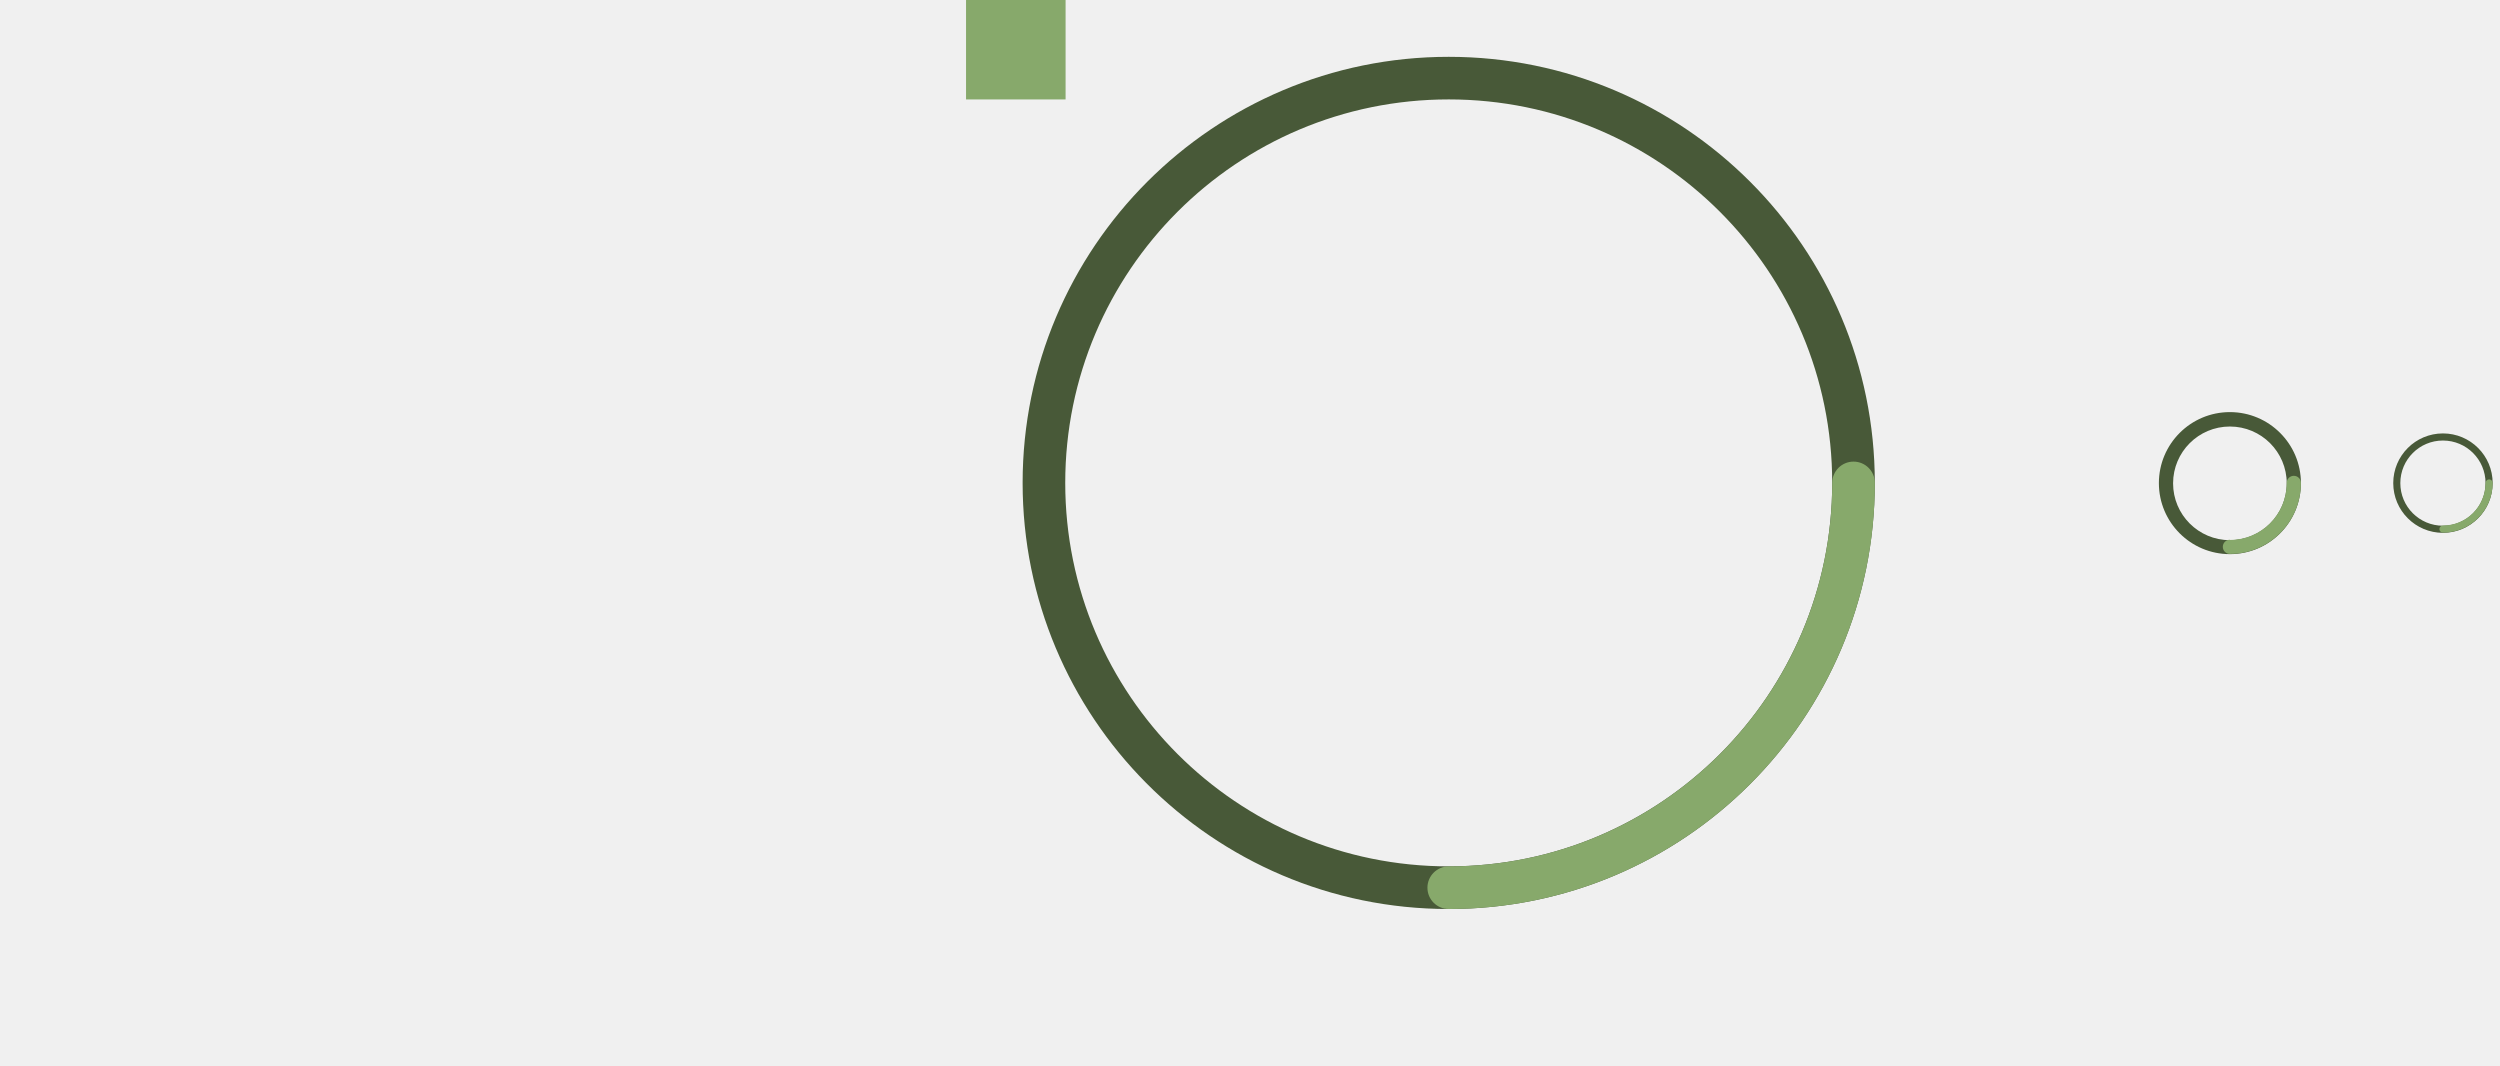
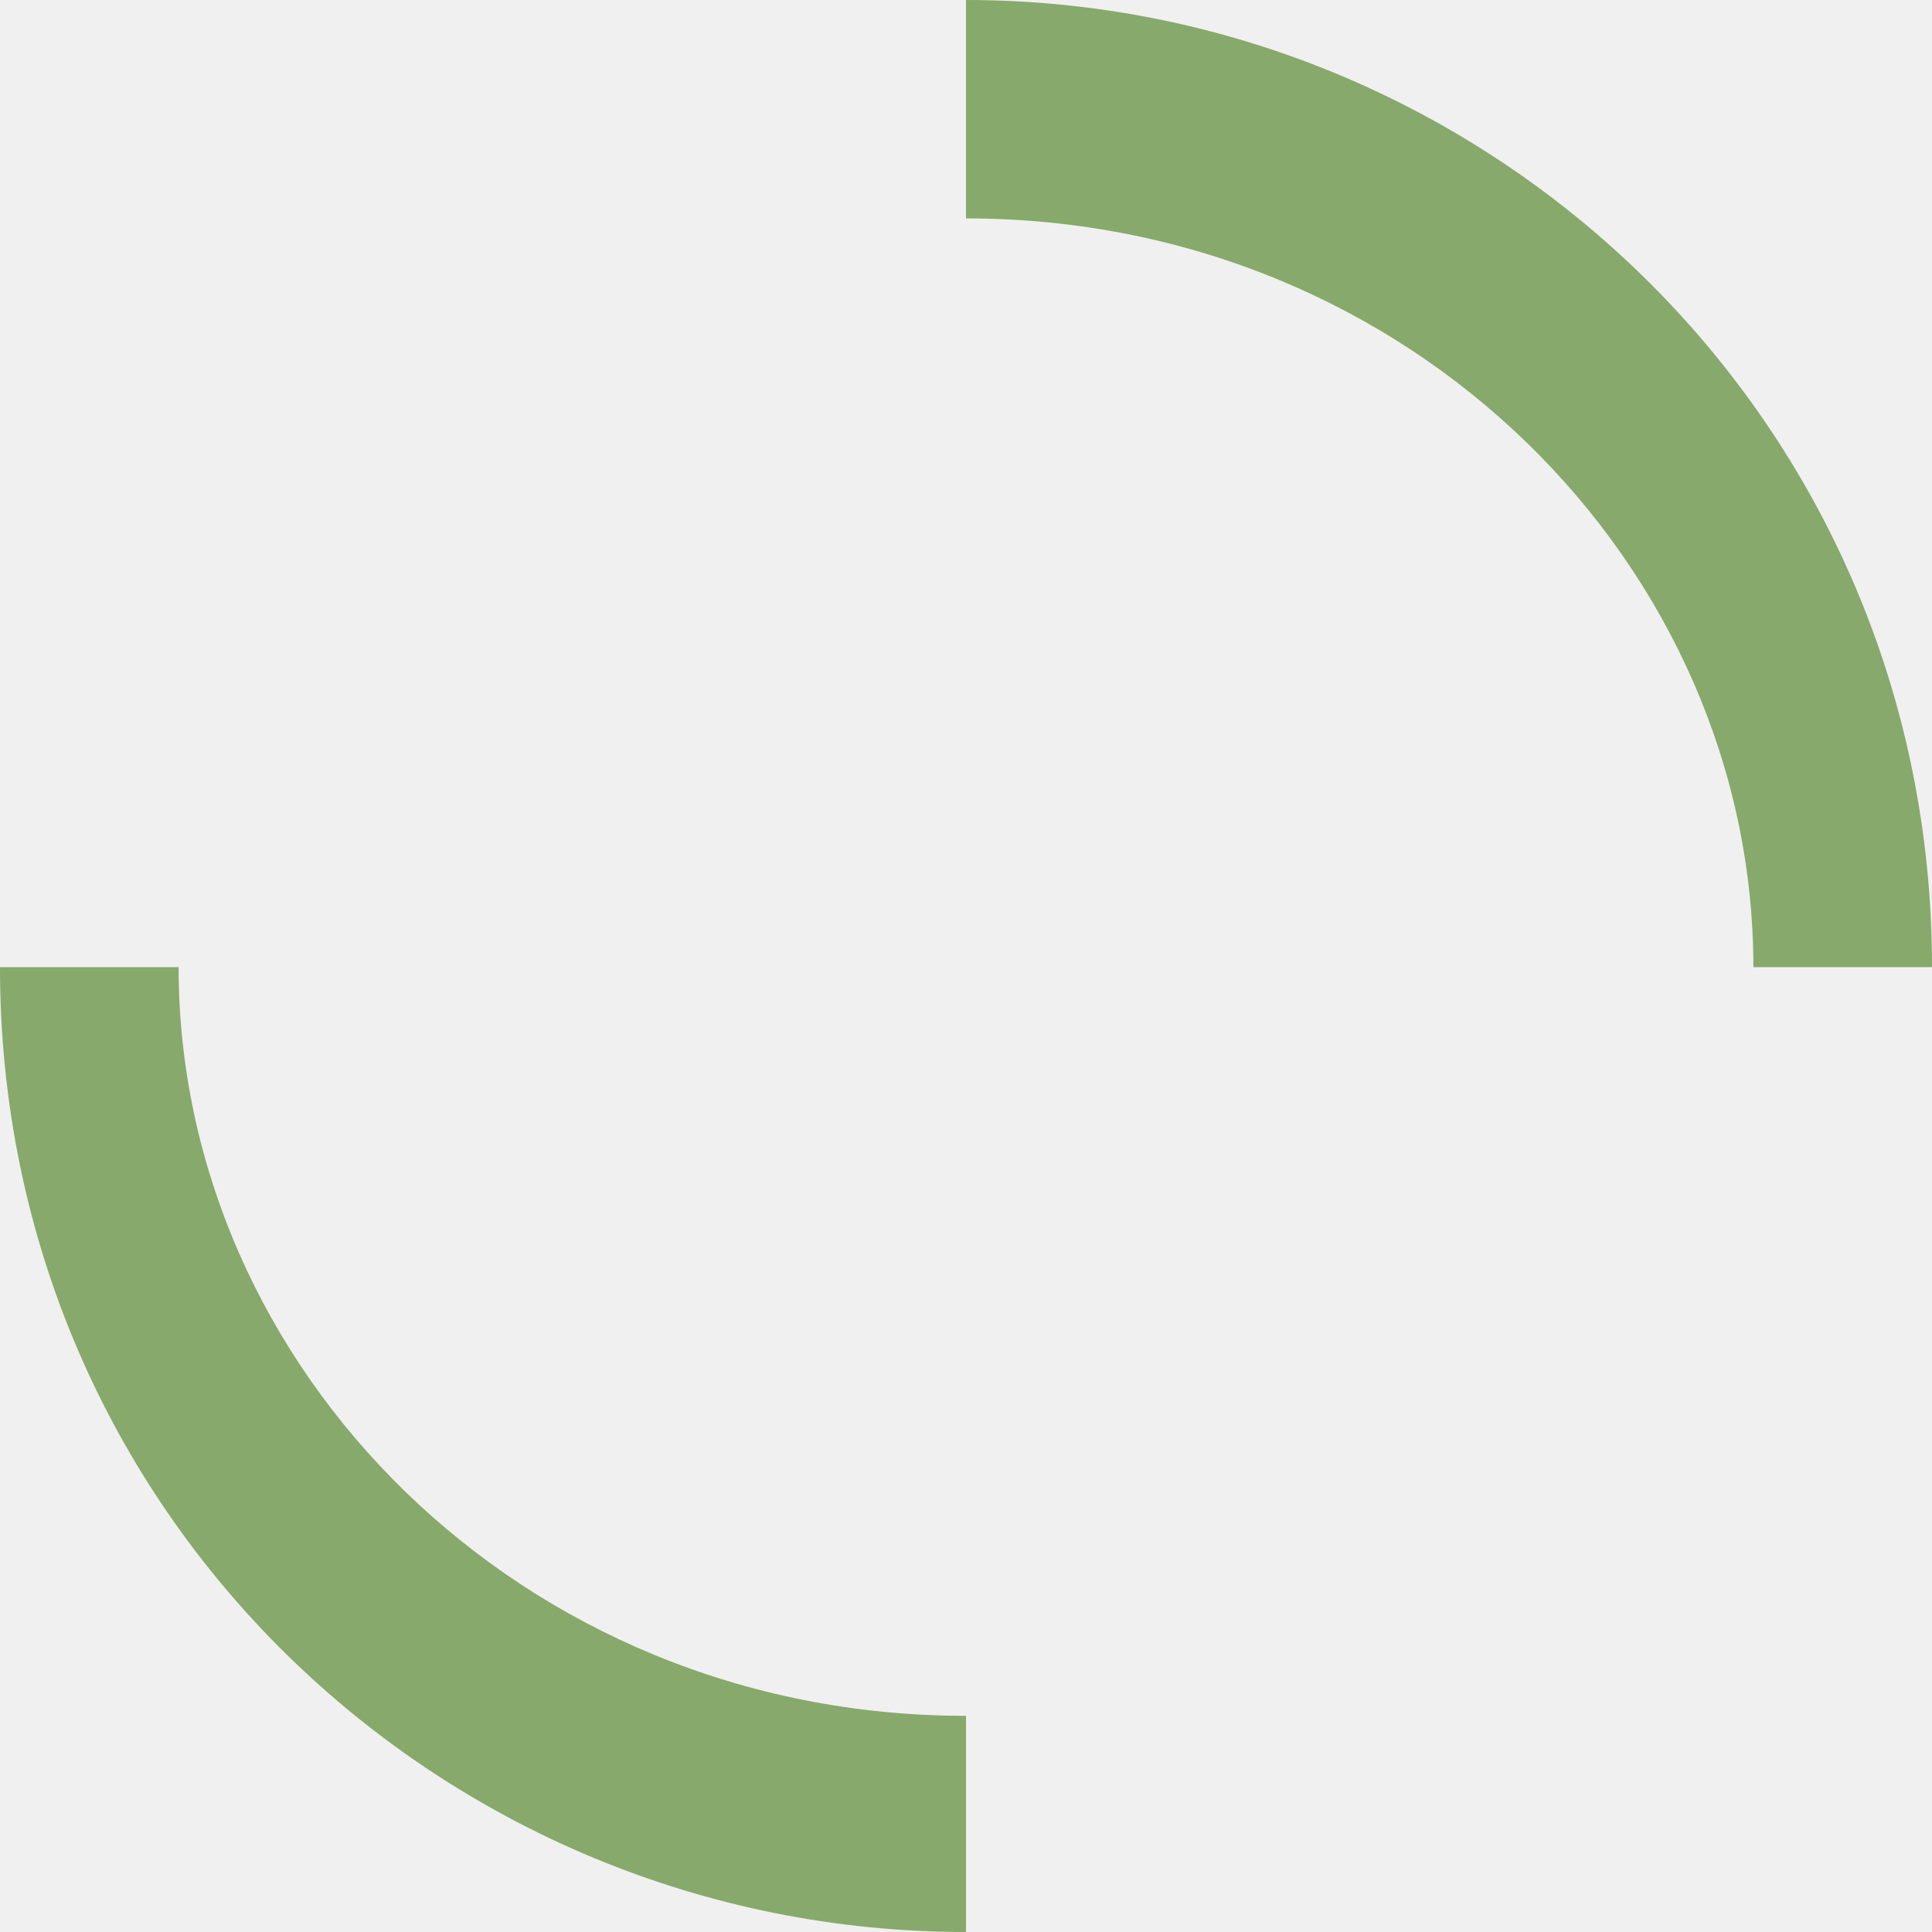
- <svg xmlns="http://www.w3.org/2000/svg" width="3.667in" height="1.563in" viewBox="0 0 3.667 1.563" version="1.1" id="SVGRoot">
-   <defs id="defs860" />
-   <g id="layer1" transform="translate(-4,-3.046131)">
-     <rect style="fill:#87a96b;fill-opacity:1;fill-rule:nonzero;stroke:none;stroke-width:0.01" id="hint-rotation-angle" width="0.146" height="0.146" x="5.417" y="3.046" />
-     <g transform="matrix(0.03937008,0,0,0.03937008,5.4375,-6.771782)" id="busywidget">
-       <rect y="249.375" x="-0.529" height="35.983" width="35.983" id="rect4524" style="opacity:1;fill:#550000;fill-opacity:0;stroke:none;stroke-width:2.007;stroke-opacity:1" />
-       <g id="g4570">
-         <path id="path4533" d="m 17.462,251.492 c -8.768,0 -15.875,7.107 -15.875,15.875 0,4.358 1.756,8.306 4.599,11.175 2.877,2.903 6.866,4.7 11.276,4.7 8.768,0 15.875,-7.107 15.875,-15.875 0,-8.768 -7.107,-15.875 -15.875,-15.875 z m 0,1.587 c 7.891,0 14.287,6.397 14.287,14.287 0,7.891 -6.397,14.287 -14.287,14.287 -7.891,0 -14.287,-6.397 -14.287,-14.287 0,-7.891 6.397,-14.287 14.287,-14.287 z" style="opacity:1;fill:#485938;fill-opacity:1;stroke:none;stroke-width:2.255;stroke-opacity:1" />
-         <path style="opacity:1;fill:#87a96b;fill-opacity:1;stroke:none;stroke-width:2.255;stroke-opacity:1" d="m 32.544,266.573 a 0.794,0.794 0 0 0 -0.794,0.794 14.287,14.287 0 0 1 -14.287,14.287 0.794,0.794 0 0 0 -0.794,0.794 0.794,0.794 0 0 0 0.794,0.794 15.875,15.875 0 0 0 15.875,-15.875 0.794,0.794 0 0 0 -0.794,-0.794 z" id="path4539" />
+ <svg xmlns="http://www.w3.org/2000/svg" xmlns:xlink="http://www.w3.org/1999/xlink" width="100" height="100" id="svg2" version="1.0">
+   <defs id="defs4">
+     <linearGradient id="linearGradient835">
+       <stop style="stop-color:#87a96b;stop-opacity:1;" offset="0" id="stop831" />
+       <stop style="stop-color:#87a96b;stop-opacity:0;" offset="1" id="stop833" />
+     </linearGradient>
+     <linearGradient xlink:href="#linearGradient835" id="linearGradient837" x1="-71.119" y1="46.303" x2="-37.993" y2="46.303" gradientUnits="userSpaceOnUse" />
+   </defs>
+   <g id="layer1">
+     <rect style="fill:#87a96b;fill-opacity:1;fill-rule:nonzero;stroke:none" id="hint-rotation-angle" width="15" height="8.505" x="13.062" y="120" />
+     <g id="busywidget">
+       <rect style="fill:#49a64f;fill-opacity:0;stroke:none" id="rect3600" width="130" height="130" x="-15" y="-15" />
+       <g style="fill:#ffffff;fill-opacity:1" id="g3608" transform="matrix(1.031568,0,0,1.008962,123.6876,18.32675)">
+         <path style="font-size:medium;font-style:normal;font-variant:normal;font-weight:normal;font-stretch:normal;text-indent:0;text-align:start;text-decoration:none;line-height:normal;letter-spacing:normal;word-spacing:normal;text-transform:none;direction:ltr;block-progression:tb;writing-mode:lr-tb;text-anchor:start;color:#000000;fill:#87a96b;fill-opacity:1;stroke:none;stroke-width:3.056;marker:none;visibility:visible;display:inline;overflow:visible;enable-background:accumulate;font-family:Bitstream Vera Sans;-inkscape-font-specification:Bitstream Vera Sans" d="m -71.433,-18.164 0,11.203 c 22.367,0 39.508,17.886 39.508,38.41 l 8.962,0 c 0,-28.077 -22.236,-49.613 -48.47,-49.613 z" id="path2840" />
+         <path style="font-size:medium;font-style:normal;font-variant:normal;font-weight:normal;font-stretch:normal;text-indent:0;text-align:start;text-decoration:none;line-height:normal;letter-spacing:normal;word-spacing:normal;text-transform:none;direction:ltr;block-progression:tb;writing-mode:lr-tb;text-anchor:start;color:#000000;fill:#87a96b;fill-opacity:1;stroke:none;stroke-width:3.056;marker:none;visibility:visible;display:inline;overflow:visible;enable-background:accumulate;font-family:Bitstream Vera Sans;-inkscape-font-specification:Bitstream Vera Sans" d="m -119.903,31.449 c 0,28.077 22.236,49.499 48.47,49.499 l 0,-11.089 c -22.367,0 -39.508,-17.886 -39.508,-38.41 l -8.962,0 z" id="path3616" />
      </g>
    </g>
-     <g id="22-22-busywidget" transform="matrix(0.03937008,0,0,0.03937008,7.177083,-5.438449)">
-       <path style="opacity:1;fill:#485938;fill-opacity:1;stroke:none;stroke-width:2;stroke-opacity:1" d="m 2.381,230.862 a 2.646,2.646 0 0 0 -2.646,2.646 2.646,2.646 0 0 0 2.646,2.646 2.646,2.646 0 0 0 2.646,-2.646 2.646,2.646 0 0 0 -2.646,-2.646 z m 0,0.537 a 2.117,2.117 0 0 1 2.117,2.117 2.117,2.117 0 0 1 -2.117,2.117 2.117,2.117 0 0 1 -2.117,-2.117 2.117,2.117 0 0 1 2.117,-2.117 z" id="path4583" />
-       <path id="path4591" transform="matrix(0.2645833,0,0,0.2645833,-0.5291666,230.5978)" d="m 20,9.969 a 1,1 0 0 0 -1,1 H 18.998 A 8,8 0 0 1 19,11 8,8 0 0 1 11,19 v -0.031 a 1,1 0 0 0 -1,1 1,1 0 0 0 1,1 10,10 0 0 0 10,-10 1,1 0 0 0 -1,-1 z" style="opacity:1;fill:#87a96b;fill-opacity:1;stroke:none;stroke-width:7.559;stroke-opacity:1" />
-       <rect y="230.59" x="-0.529" height="5.821" width="5.821" id="rect4601" style="opacity:1;fill:#ff00ff;fill-opacity:0;stroke:none;stroke-width:2;stroke-opacity:1" />
-     </g>
-     <g id="16-16-busywidget" transform="matrix(0.03937008,0,0,0.03937008,7.489583,-5.438448)">
-       <path style="opacity:1;fill:#485938;fill-opacity:1;stroke:none;stroke-width:2;stroke-opacity:1" d="m 2.381,231.656 a 1.852,1.852 0 0 0 -1.852,1.852 1.852,1.852 0 0 0 1.852,1.852 1.852,1.852 0 0 0 1.852,-1.852 1.852,1.852 0 0 0 -1.852,-1.852 z m 0,0.265 a 1.587,1.587 0 0 1 1.587,1.587 1.587,1.587 0 0 1 -1.587,1.587 1.587,1.587 0 0 1 -1.588,-1.587 1.587,1.587 0 0 1 1.588,-1.587 z" id="path4613" />
-       <path id="path4619" transform="matrix(0.2645833,0,0,0.2645833,0.2645832,231.3916)" d="M 14.5,7.469 A 0.5,0.5 0 0 0 14.002,7.938 h -0.004 A 6,6 0 0 1 14,7.967 0.5,0.5 0 0 0 14,7.969 6,6 0 0 1 8,13.967 v 0.002 a 0.5,0.5 0 0 0 -0.5,0.5 0.5,0.5 0 0 0 0.5,0.5 v -0.002 A 7,7 0 0 0 15,7.969 0.5,0.5 0 0 0 15,7.965 7,7 0 0 0 14.998,7.938 0.5,0.5 0 0 0 14.5,7.469 Z" style="opacity:1;fill:#87a96b;fill-opacity:1;stroke:none;stroke-width:7.559;stroke-opacity:1" />
-       <rect y="231.383" x="0.265" height="4.233" width="4.233" id="rect4629" style="opacity:1;fill:#ffff00;fill-opacity:0;stroke:none;stroke-width:2;stroke-opacity:1" />
-     </g>
-     <g id="stopped" transform="matrix(0.03937008,0,0,0.03937008,5.6875,-5.355114)">
-       <rect y="213.392" x="-42.863" height="35.983" width="35.983" id="rect4648" style="opacity:1;fill:#ff00ff;fill-opacity:0;stroke:none;stroke-width:10.469;stroke-opacity:1" />
+     <g id="paused">
+       <rect y="-15" x="130" height="130" width="130" id="rect3616" style="fill:#49a64f;fill-opacity:0;stroke:none" />
+       <g id="g3624" transform="translate(460,-119)">
+         <ellipse transform="matrix(2.986208,0,0,3.73276,-100.084,-3.837805)" id="path3807" style="fill:url(#linearGradient837);stroke:#006A80;stroke-width:3.056;stroke-miterlimit:4;stroke-opacity:1;stroke-dasharray:none;fill-opacity:1" />
+       </g>
    </g>
  </g>
</svg>
